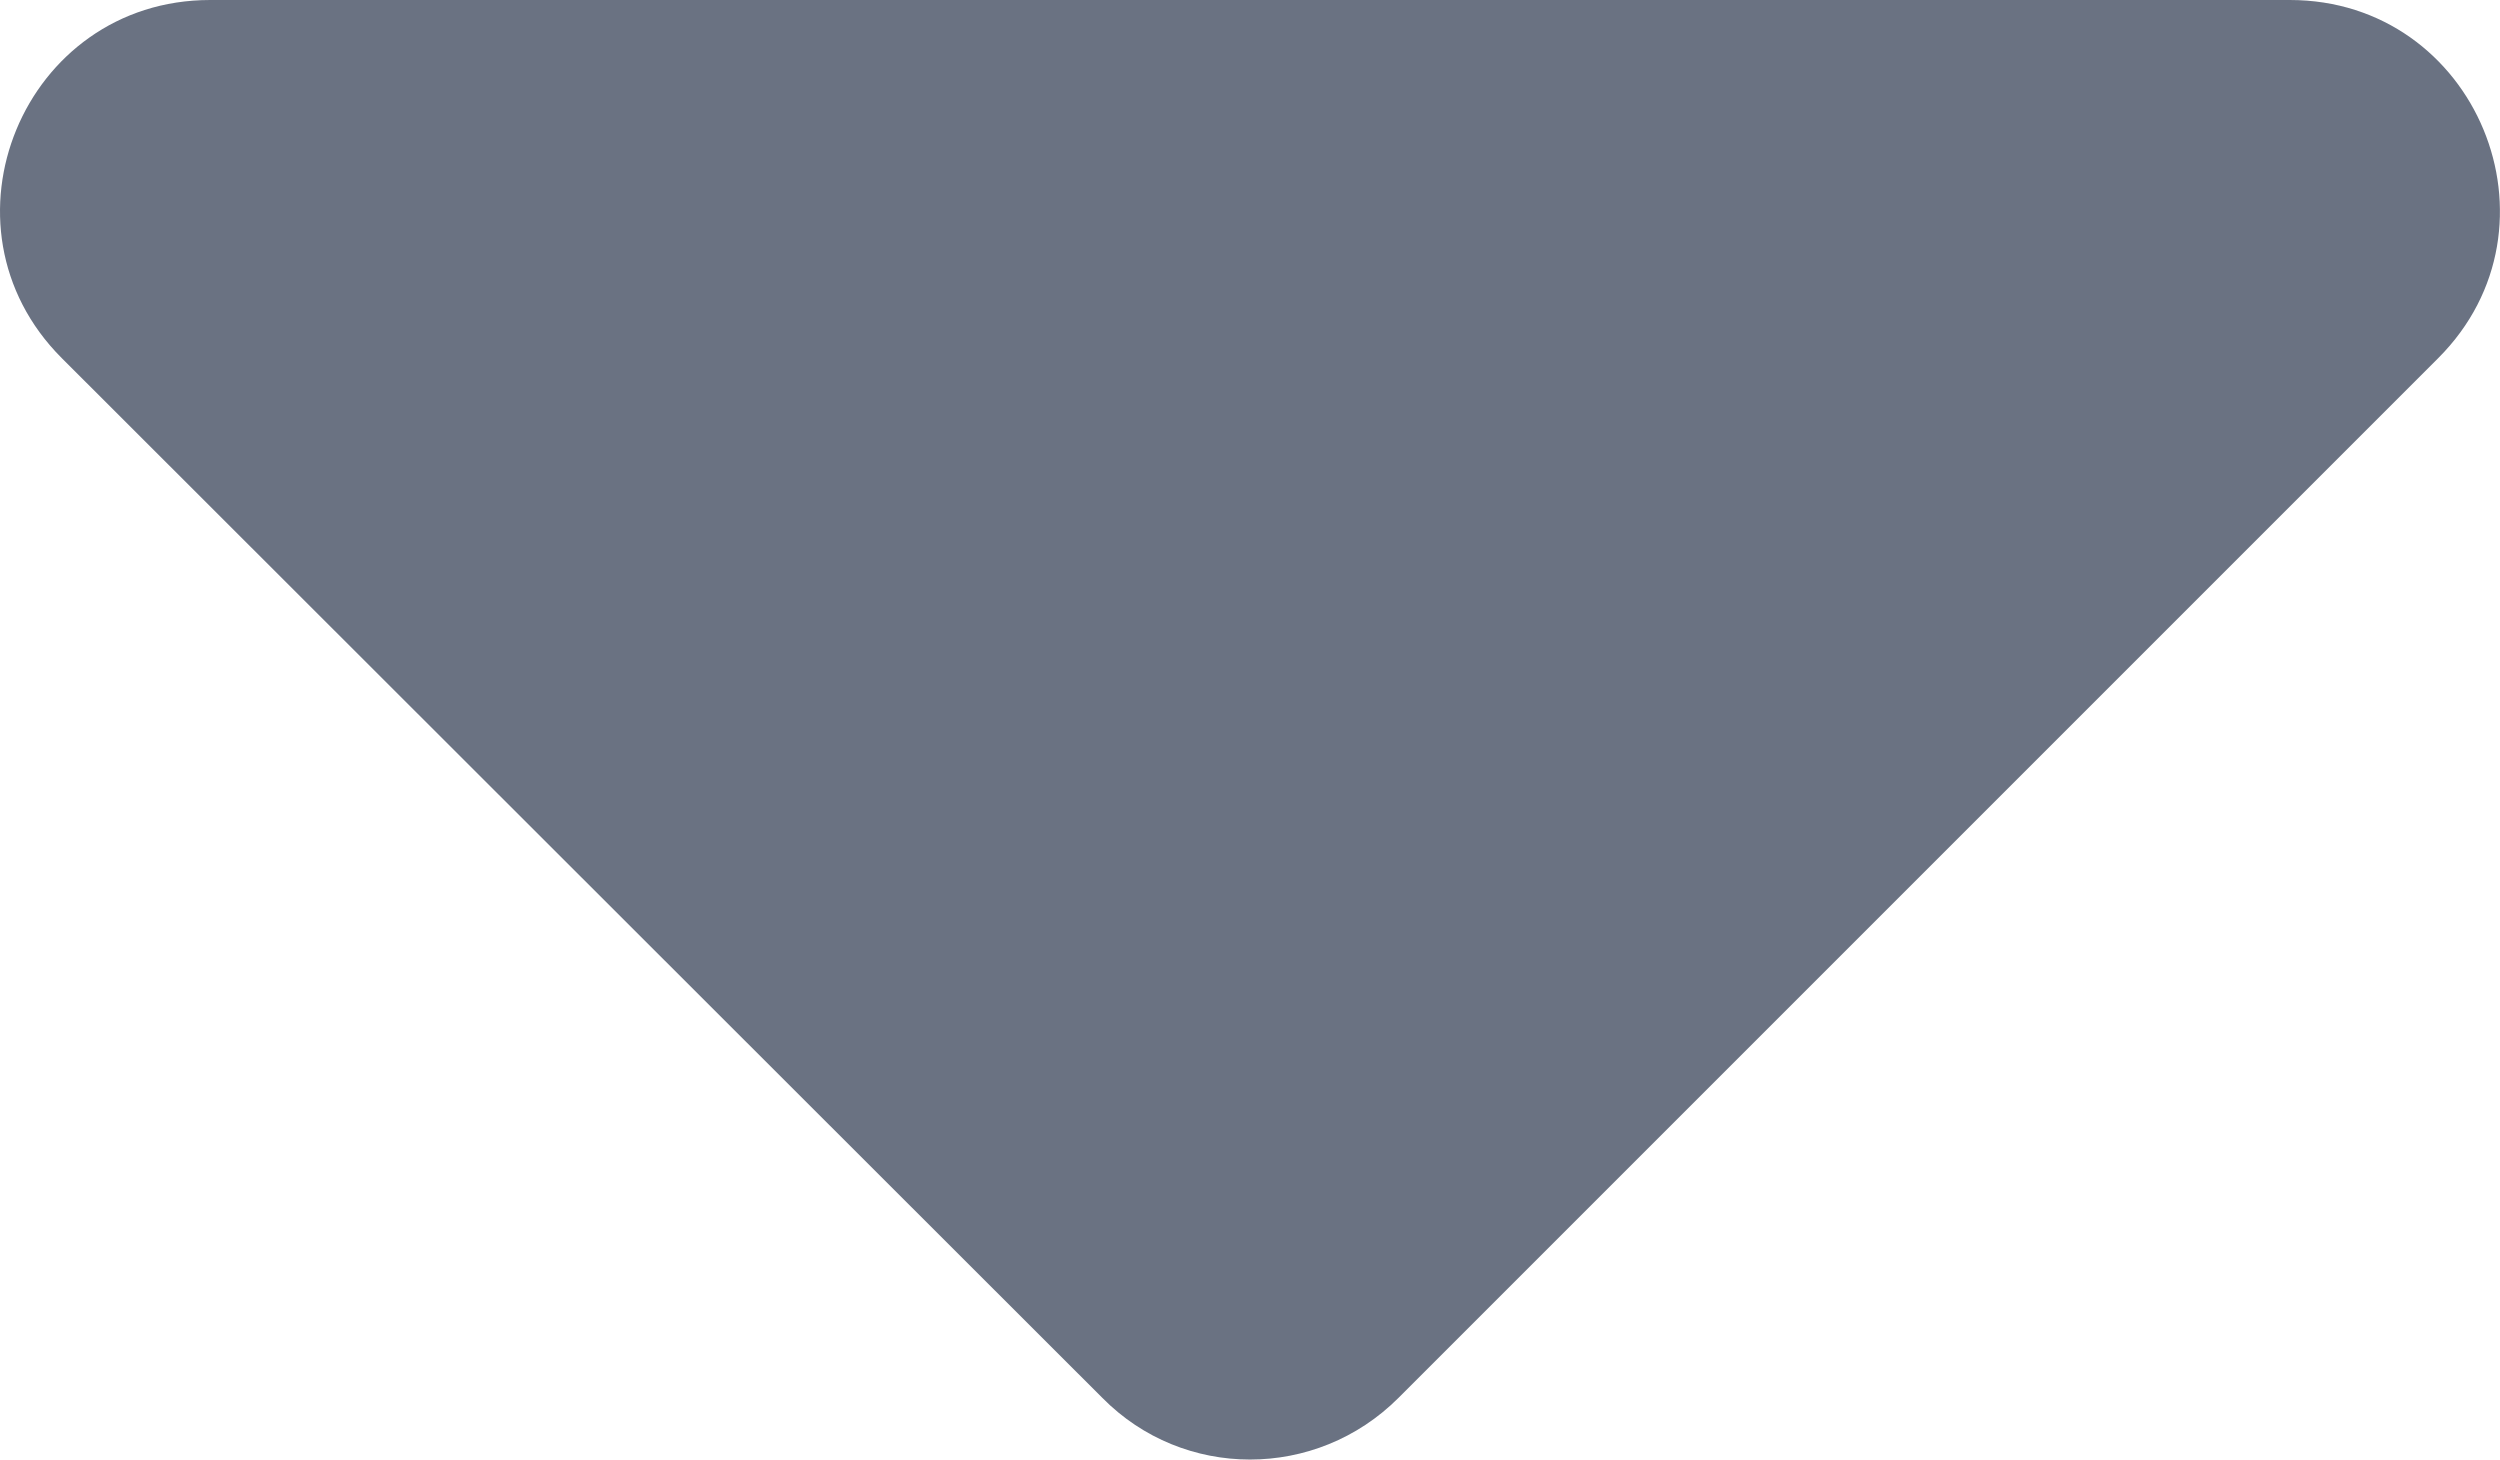
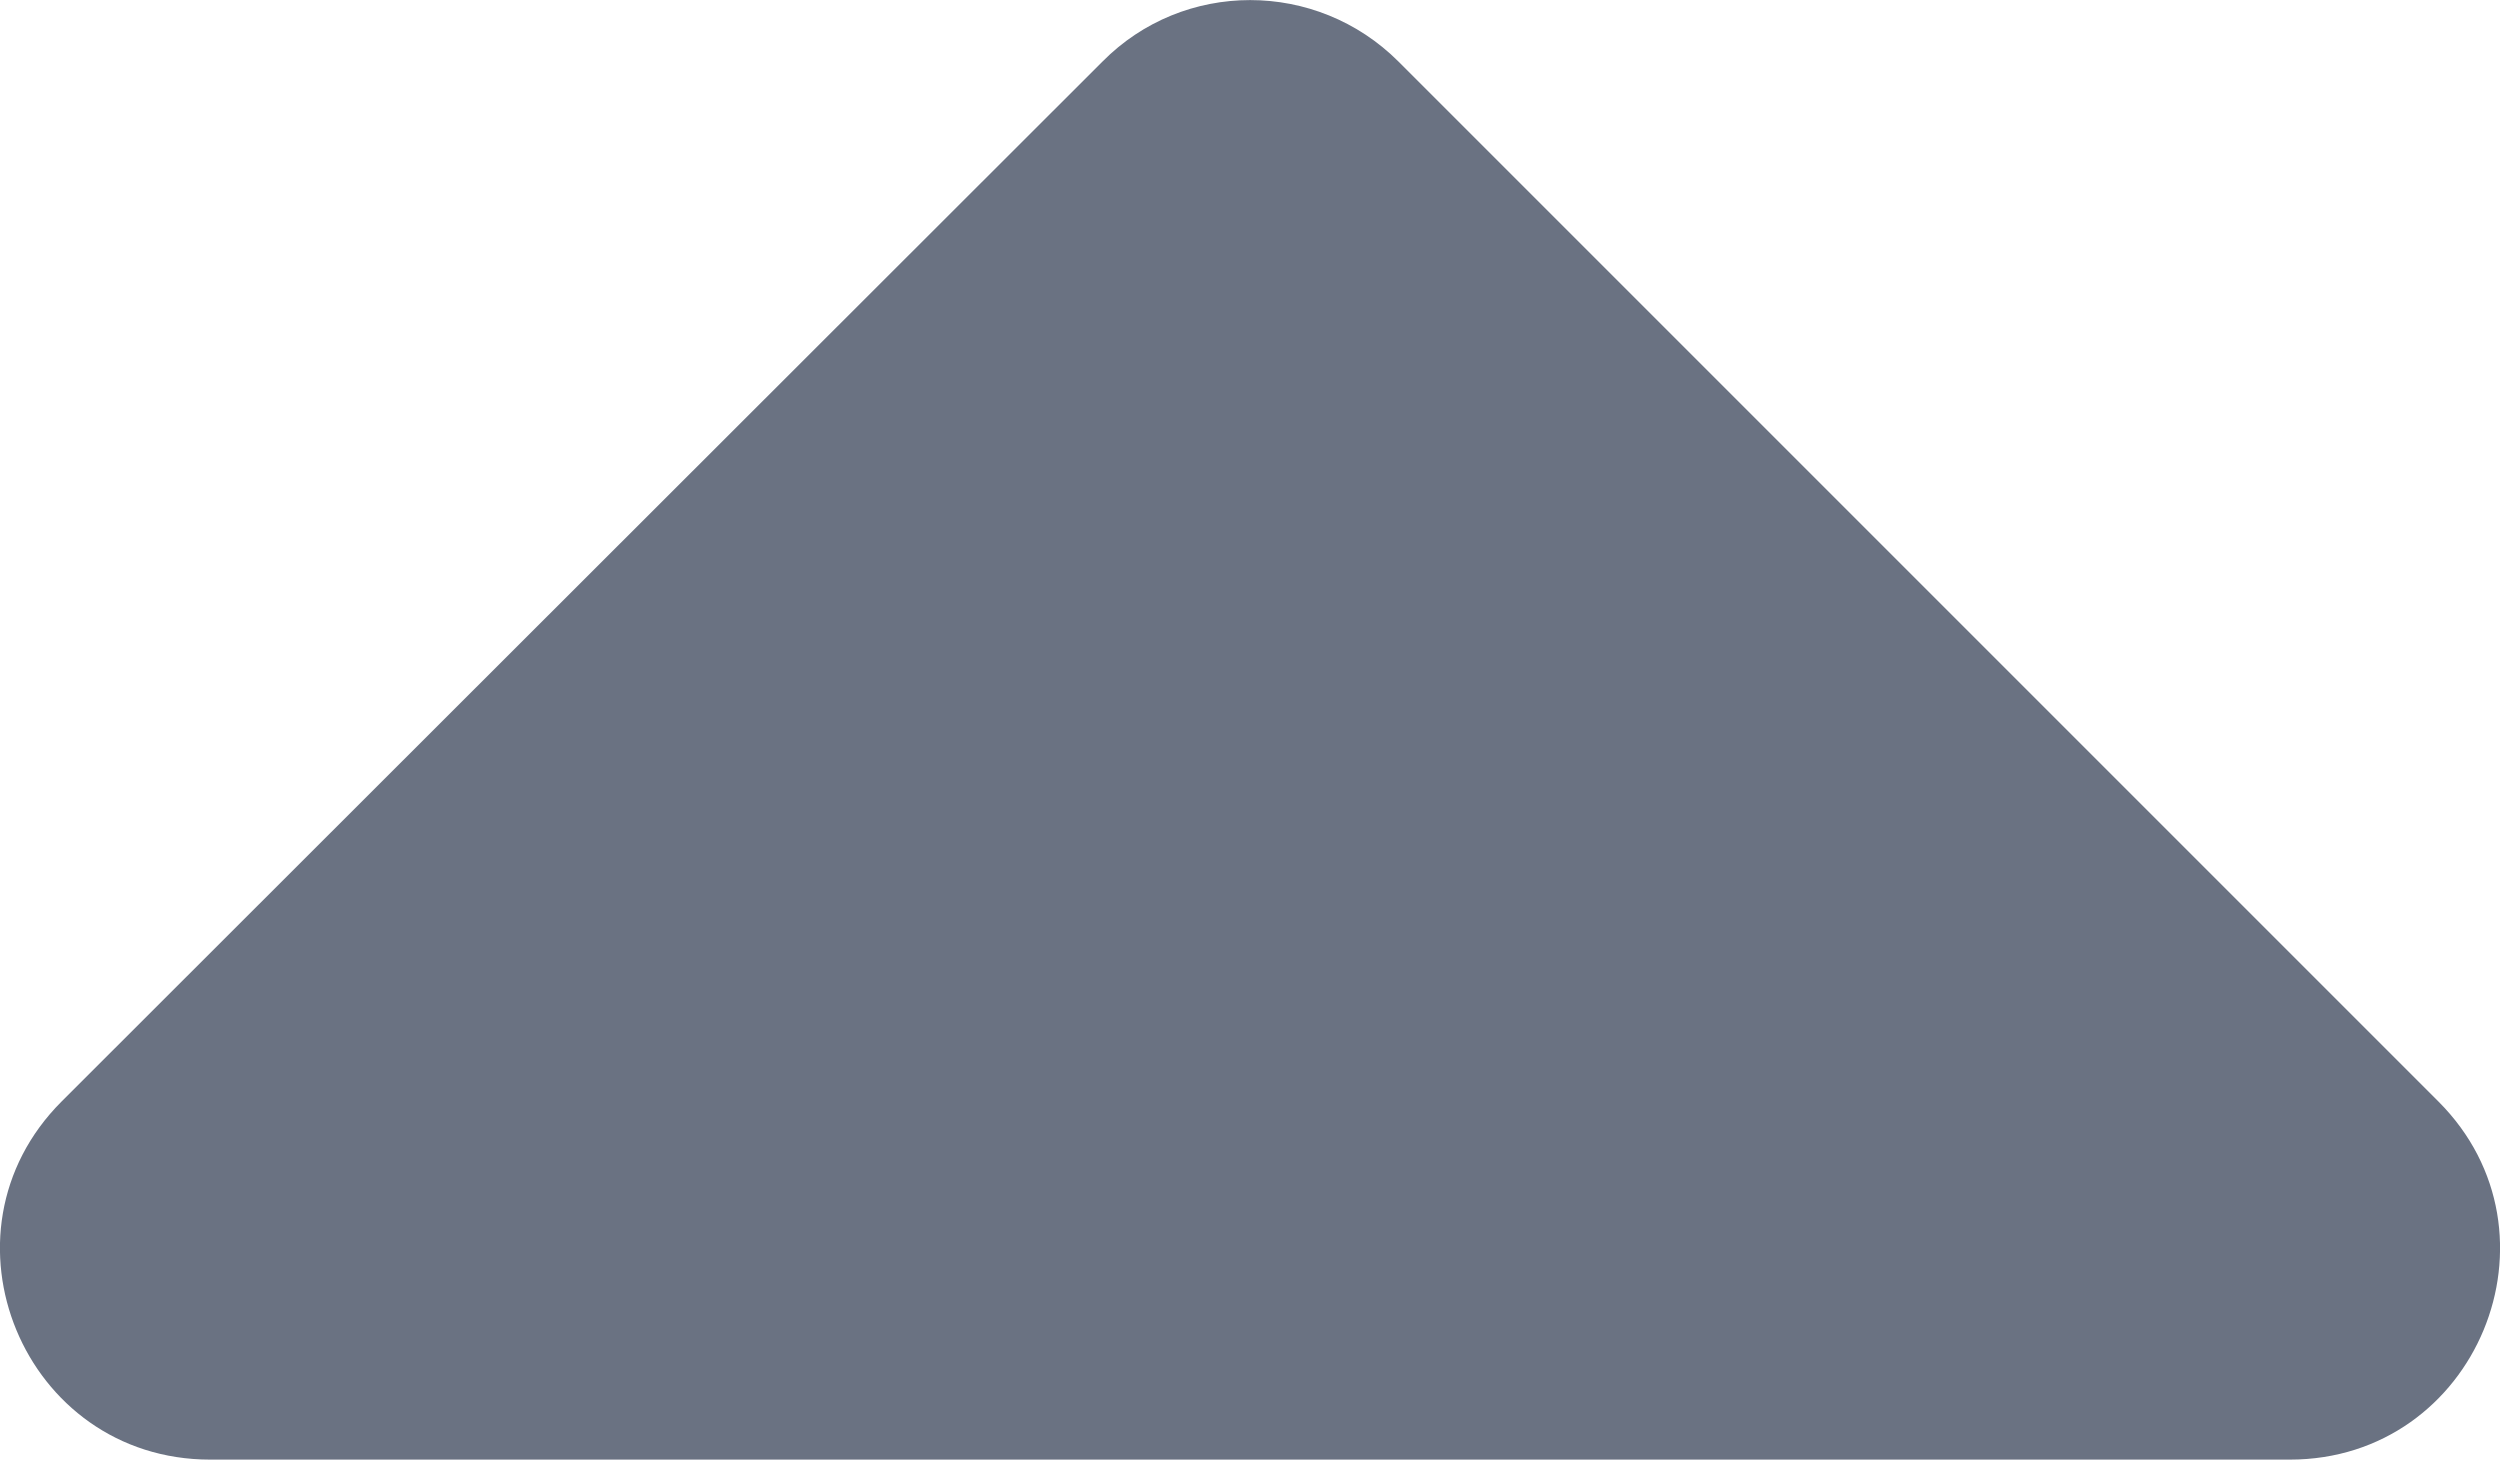
- <svg xmlns="http://www.w3.org/2000/svg" preserveAspectRatio="none" overflow="visible" style="display: block;" width="8.942" height="5.22" viewBox="0 0 8.942 5.22" fill="none">
-   <path id="Path" fill-rule="evenodd" clip-rule="evenodd" d="M0.752 0H8.19C8.858 0 9.193 0.809 8.721 1.281L5.002 5C4.708 5.294 4.233 5.294 3.943 5L0.221 1.281C-0.251 0.809 0.083 0 0.752 0Z" fill="#6A7282" />
+ <svg xmlns="http://www.w3.org/2000/svg" preserveAspectRatio="none" overflow="visible" style="display: block;" width="7.824" height="4.568" viewBox="0 0 7.824 4.568" fill="none">
+   <path id="Path" fill-rule="evenodd" clip-rule="evenodd" d="M7.631 3.447L4.377 0.193C4.12 -0.064 3.704 -0.064 3.45 0.193L0.193 3.447C-0.22 3.86 0.073 4.568 0.658 4.568H7.166C7.751 4.568 8.044 3.86 7.631 3.447Z" fill="#6A7282" />
</svg>
